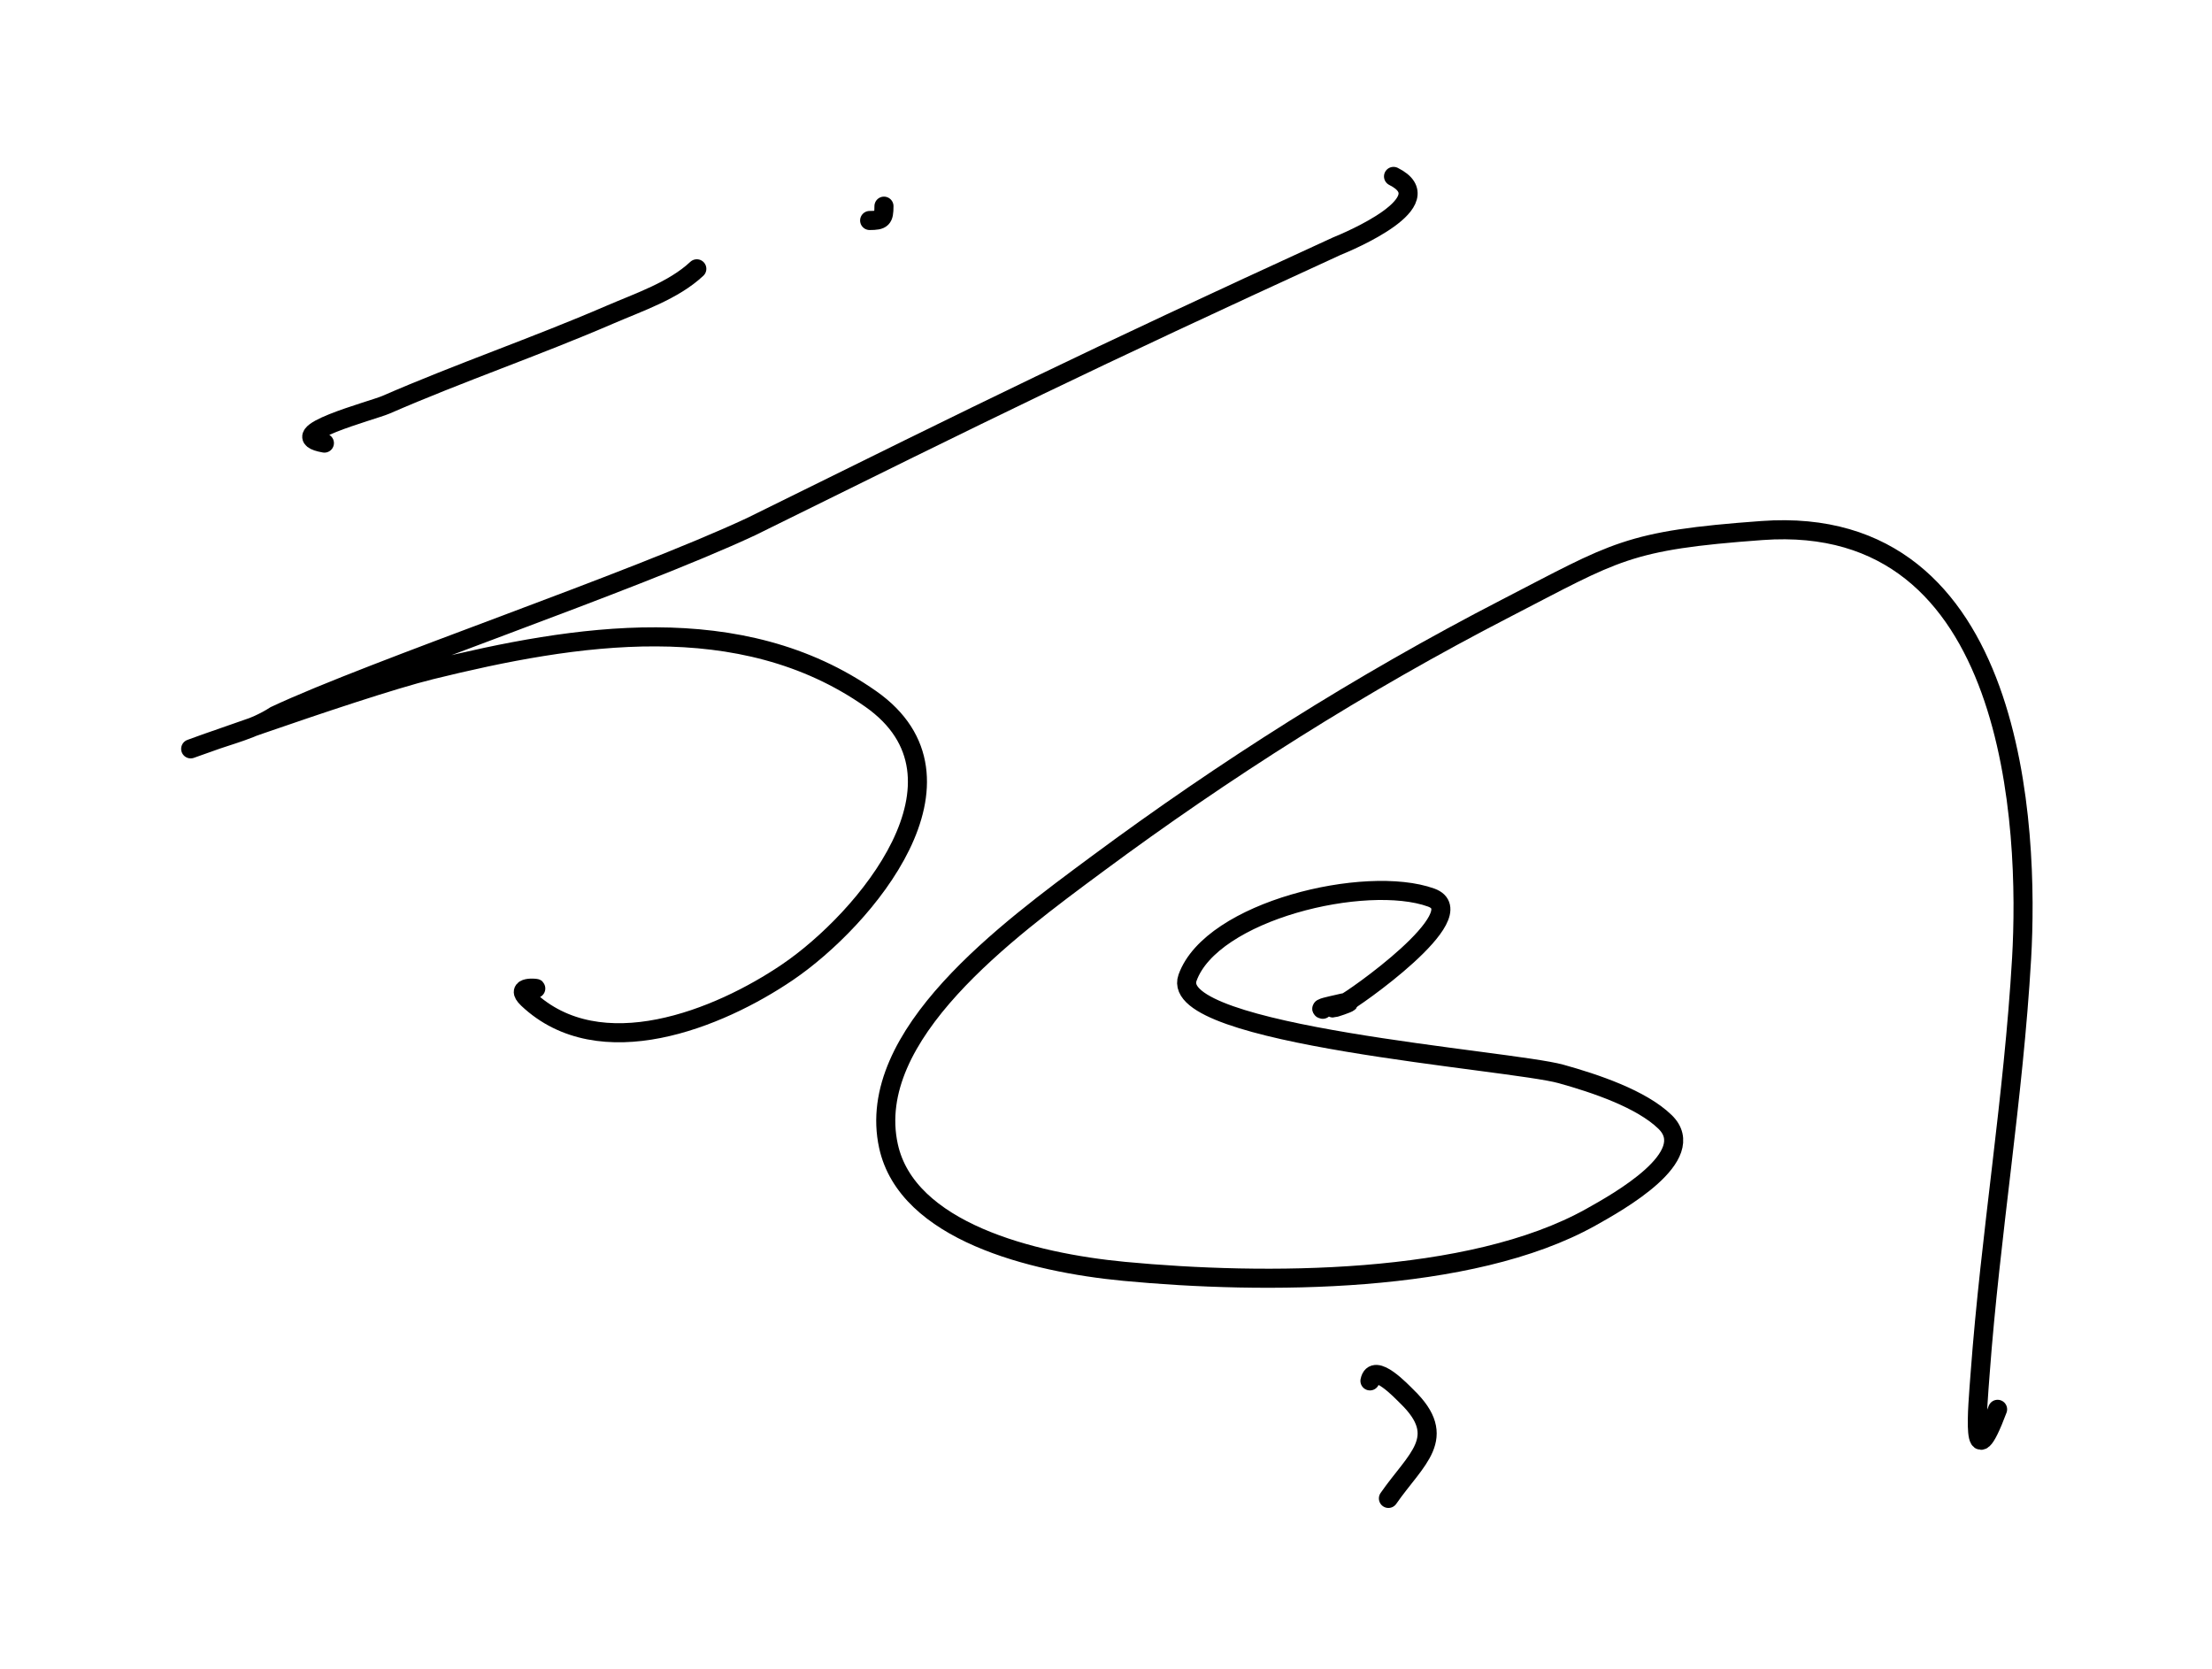
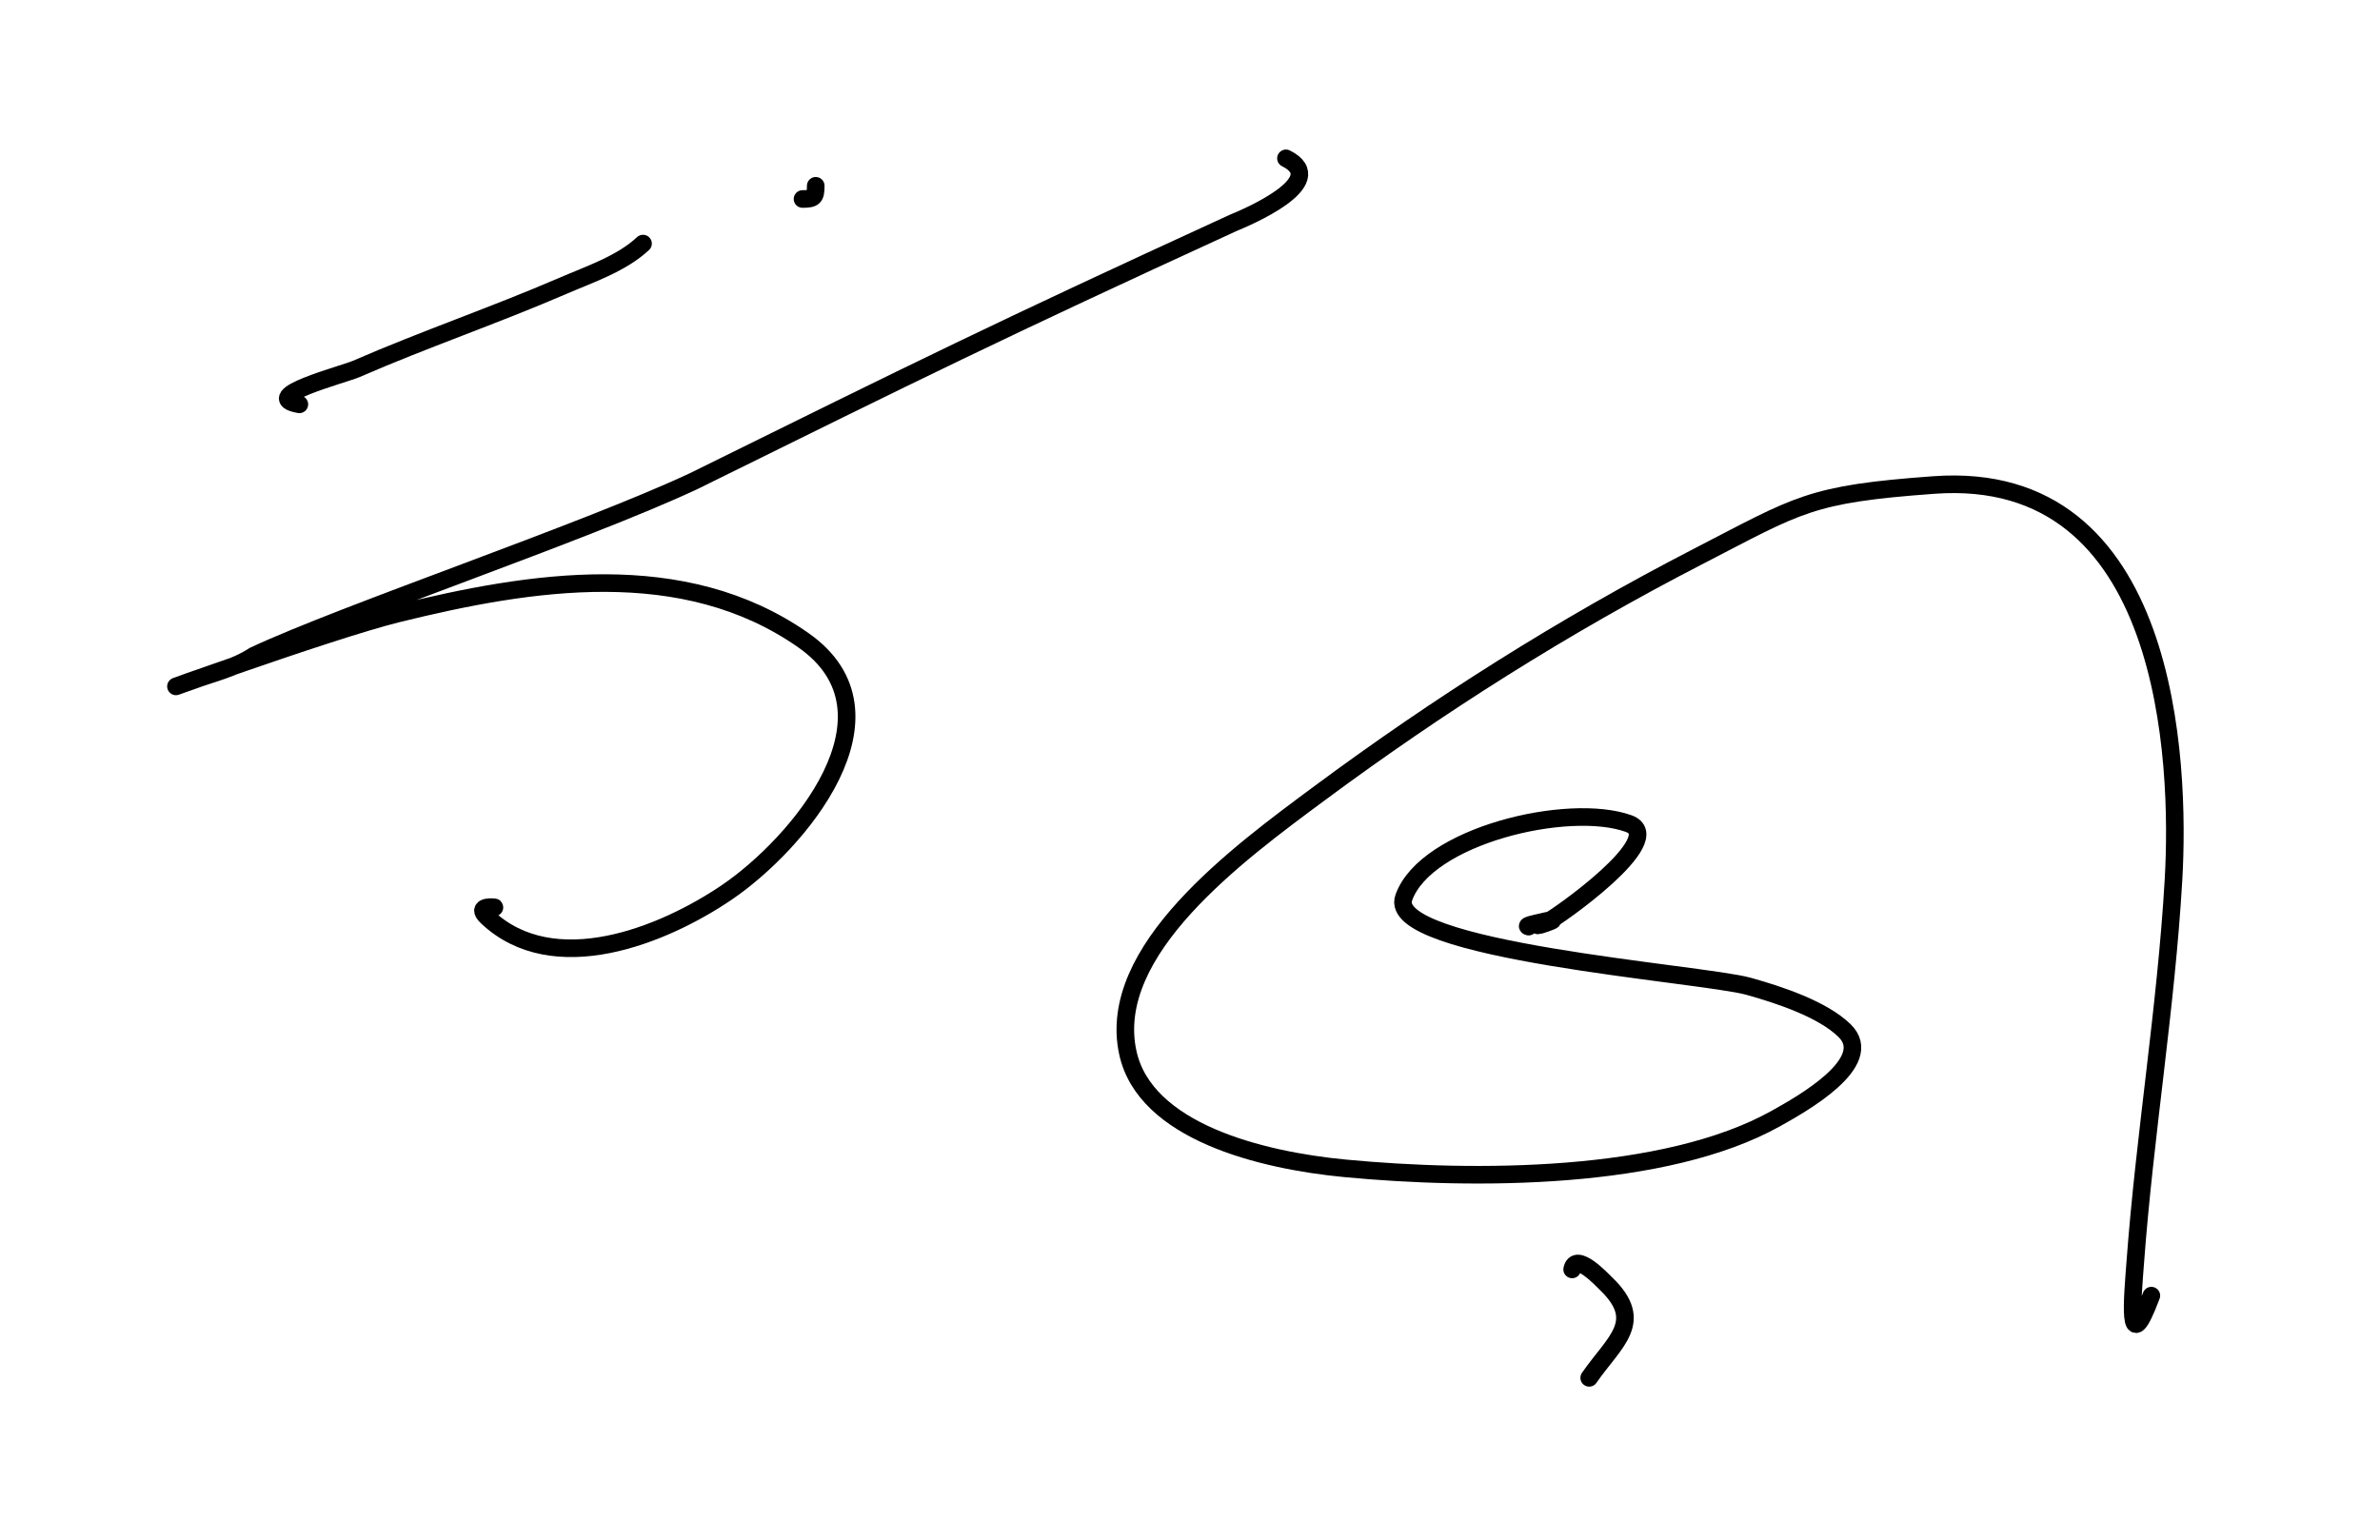
- <svg xmlns="http://www.w3.org/2000/svg" width="464" height="350" viewBox="0 0 464 350" fill="none">
-   <path d="M112.386 207.318C113.001 207.318 107.677 206.617 110.717 209.488C125.849 223.779 150.748 213.719 165.2 203.897C181.435 192.864 206.459 163.284 182.638 146.578C155.351 127.441 120.654 133.054 90.442 140.487C74.335 144.45 27.546 161.591 43.135 155.922C48.253 154.061 53.242 152.966 57.736 150.061C78.228 140.459 132.503 122.162 157.572 110.444C208.711 85.205 226.473 76.372 280.34 51.664C282.968 50.591 302.855 42.271 292.313 37" stroke="black" stroke-width="4" stroke-linecap="round" />
-   <path d="M68.048 92.93C58.359 91.221 78.072 86.147 80.99 84.876C96.435 78.148 112.395 72.709 127.86 66.029C134.068 63.348 141.285 60.953 146.167 56.379" stroke="black" stroke-width="4" stroke-linecap="round" />
-   <path d="M182.421 46.244C185.045 46.244 185.425 45.864 185.425 43.24" stroke="black" stroke-width="4" stroke-linecap="round" />
-   <path d="M277.47 211.676C276.46 211.473 279.333 210.908 280.331 210.668C288.488 208.708 274.287 213.318 282.012 210.431C283.43 209.901 309.633 191.646 300.202 188.248C286.539 183.325 254.127 190.988 249.099 205.08C244.78 217.184 316.839 222.294 327.427 225.233C334.537 227.207 344.313 230.47 349.278 235.31C356.652 242.498 339.41 252.096 333.719 255.28C308.406 269.442 265.104 269.418 235.79 266.639C216.467 264.806 190.267 258.226 186.368 240.348C181.301 217.109 211.352 195.135 230.07 181.263C256.755 161.487 285.309 143.346 315.872 127.582C339.061 115.622 341.183 113.337 369.604 111.269C423.217 107.366 425.617 174.132 424.059 201.041C422.374 230.159 417.513 259.003 415.365 288.066C414.818 295.462 413.318 310.812 419.026 295.578" stroke="black" stroke-width="4" stroke-linecap="round" />
-   <path d="M287.368 289.615C288.17 285.535 294.084 291.9 295.118 292.901C304.045 301.547 297.022 305.931 291.243 314.264" stroke="black" stroke-width="4" stroke-linecap="round" />
+ <svg xmlns="http://www.w3.org/2000/svg" width="541" height="350" viewBox="0 0 541 350" fill="none">
+   <path d="M112.386 206.318C113.001 206.318 107.677 205.617 110.717 208.488C125.849 222.779 150.748 212.719 165.2 202.897C181.435 191.864 206.459 162.284 182.638 145.578C155.351 126.441 120.654 132.054 90.442 139.487C74.335 143.45 27.546 160.591 43.135 154.922C48.253 153.061 53.242 151.966 57.736 149.061C78.228 139.459 132.503 121.162 157.572 109.444C208.711 84.205 226.473 75.372 280.34 50.664C282.968 49.591 302.855 41.271 292.313 36" stroke="black" stroke-width="4" stroke-linecap="round" />
+   <path d="M68.048 91.93C58.359 90.221 78.072 85.147 80.99 83.876C96.435 77.148 112.395 71.709 127.86 65.029C134.068 62.348 141.285 59.953 146.167 55.379" stroke="black" stroke-width="4" stroke-linecap="round" />
+   <path d="M182.421 45.244C185.045 45.244 185.425 44.864 185.425 42.24" stroke="black" stroke-width="4" stroke-linecap="round" />
+   <path d="M347.47 210.676C346.46 210.473 349.333 209.908 350.331 209.668C358.488 207.708 344.287 212.318 352.012 209.431C353.43 208.901 379.633 190.646 370.202 187.248C356.539 182.325 324.127 189.988 319.099 204.08C314.78 216.184 386.839 221.294 397.427 224.233C404.537 226.207 414.313 229.47 419.278 234.31C426.652 241.498 409.41 251.096 403.719 254.28C378.406 268.442 335.104 268.418 305.79 265.639C286.467 263.806 260.267 257.226 256.368 239.348C251.301 216.109 281.352 194.135 300.07 180.263C326.755 160.487 355.309 142.346 385.872 126.582C409.061 114.622 411.183 112.337 439.604 110.269C493.217 106.366 495.617 173.132 494.059 200.041C492.374 229.159 487.513 258.003 485.365 287.066C484.818 294.462 483.318 309.812 489.026 294.578" stroke="black" stroke-width="4" stroke-linecap="round" />
+   <path d="M357.368 288.615C358.17 284.535 364.084 290.9 365.118 291.901C374.045 300.547 367.022 304.931 361.243 313.264" stroke="black" stroke-width="4" stroke-linecap="round" />
</svg>
